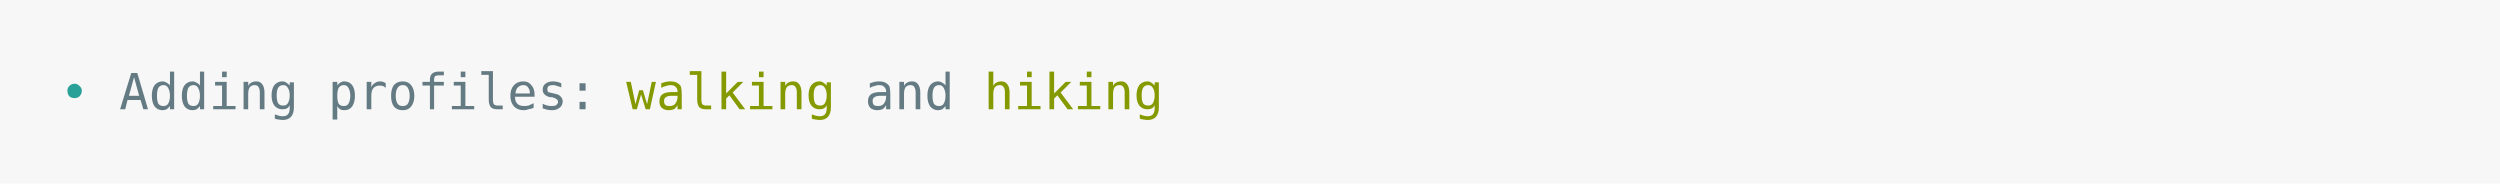
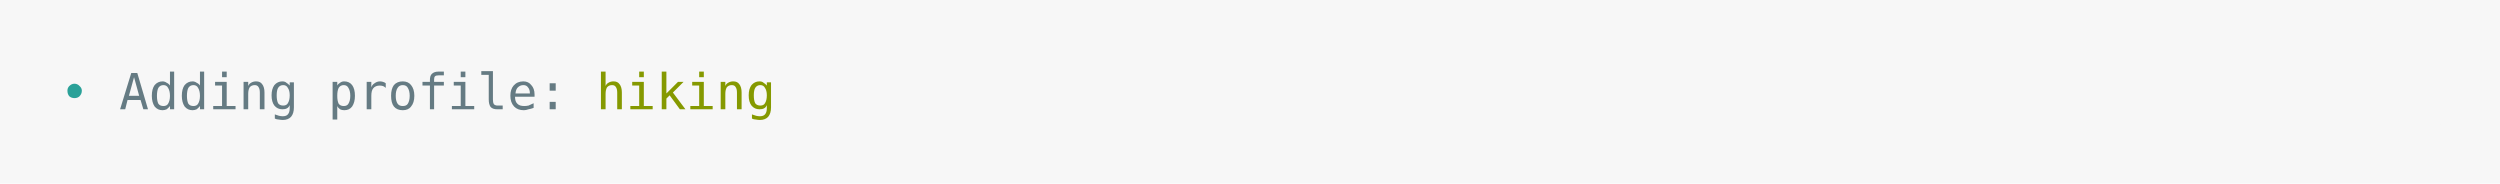
<svg xmlns="http://www.w3.org/2000/svg" xmlns:xlink="http://www.w3.org/1999/xlink" width="840" height="61.71">
  <rect width="840" height="61.71" rx="0" ry="0" class="a" />
  <svg height="21.71" viewBox="0 0 80 2.171" width="800" x="20" y="20">
    <style>.a{fill:rgb(247,247,247)}.b{font-family:'Fira Code',Monaco,Consolas,Menlo,'Bitstream Vera Sans Mono','Powerline Symbols',monospace}.c{fill:transparent}.d{fill:rgb(42,161,152);white-space:pre}.e{fill:rgb(101,123,131);white-space:pre}.f{fill:rgb(133,153,0);white-space:pre}</style>
    <g font-family="'Fira Code',Monaco,Consolas,Menlo,'Bitstream Vera Sans Mono','Powerline Symbols',monospace" font-size="1.67" class="b">
      <defs>
        <symbol id="a">
          <rect height="1" width="80" x="0" y="0" class="c" />
        </symbol>
      </defs>
      <rect height="2.171" width="80" class="a" />
      <svg x="0" y="0" width="80">
        <svg x="0">
          <use xlink:href="#a" />
          <text font-size="1.67" x="0" y="1.67" class="d">•</text>
          <text font-size="1.67" x="2.004" y="1.67" class="e">Adding</text>
-           <text font-size="1.67" x="9.018" y="1.67" class="e">profiles:</text>
-           <text font-size="1.67" x="19.038" y="1.67" class="f">walking</text>
-           <text font-size="1.67" x="27.054" y="1.67" class="e">and</text>
-           <text font-size="1.67" x="31.062" y="1.67" class="f">hiking</text>
+           <text font-size="1.67" x="9.018" y="1.67" class="e">profile:</text>
+           <text font-size="1.67" x="18.036" y="1.67" class="f">hiking</text>
        </svg>
      </svg>
    </g>
  </svg>
</svg>
